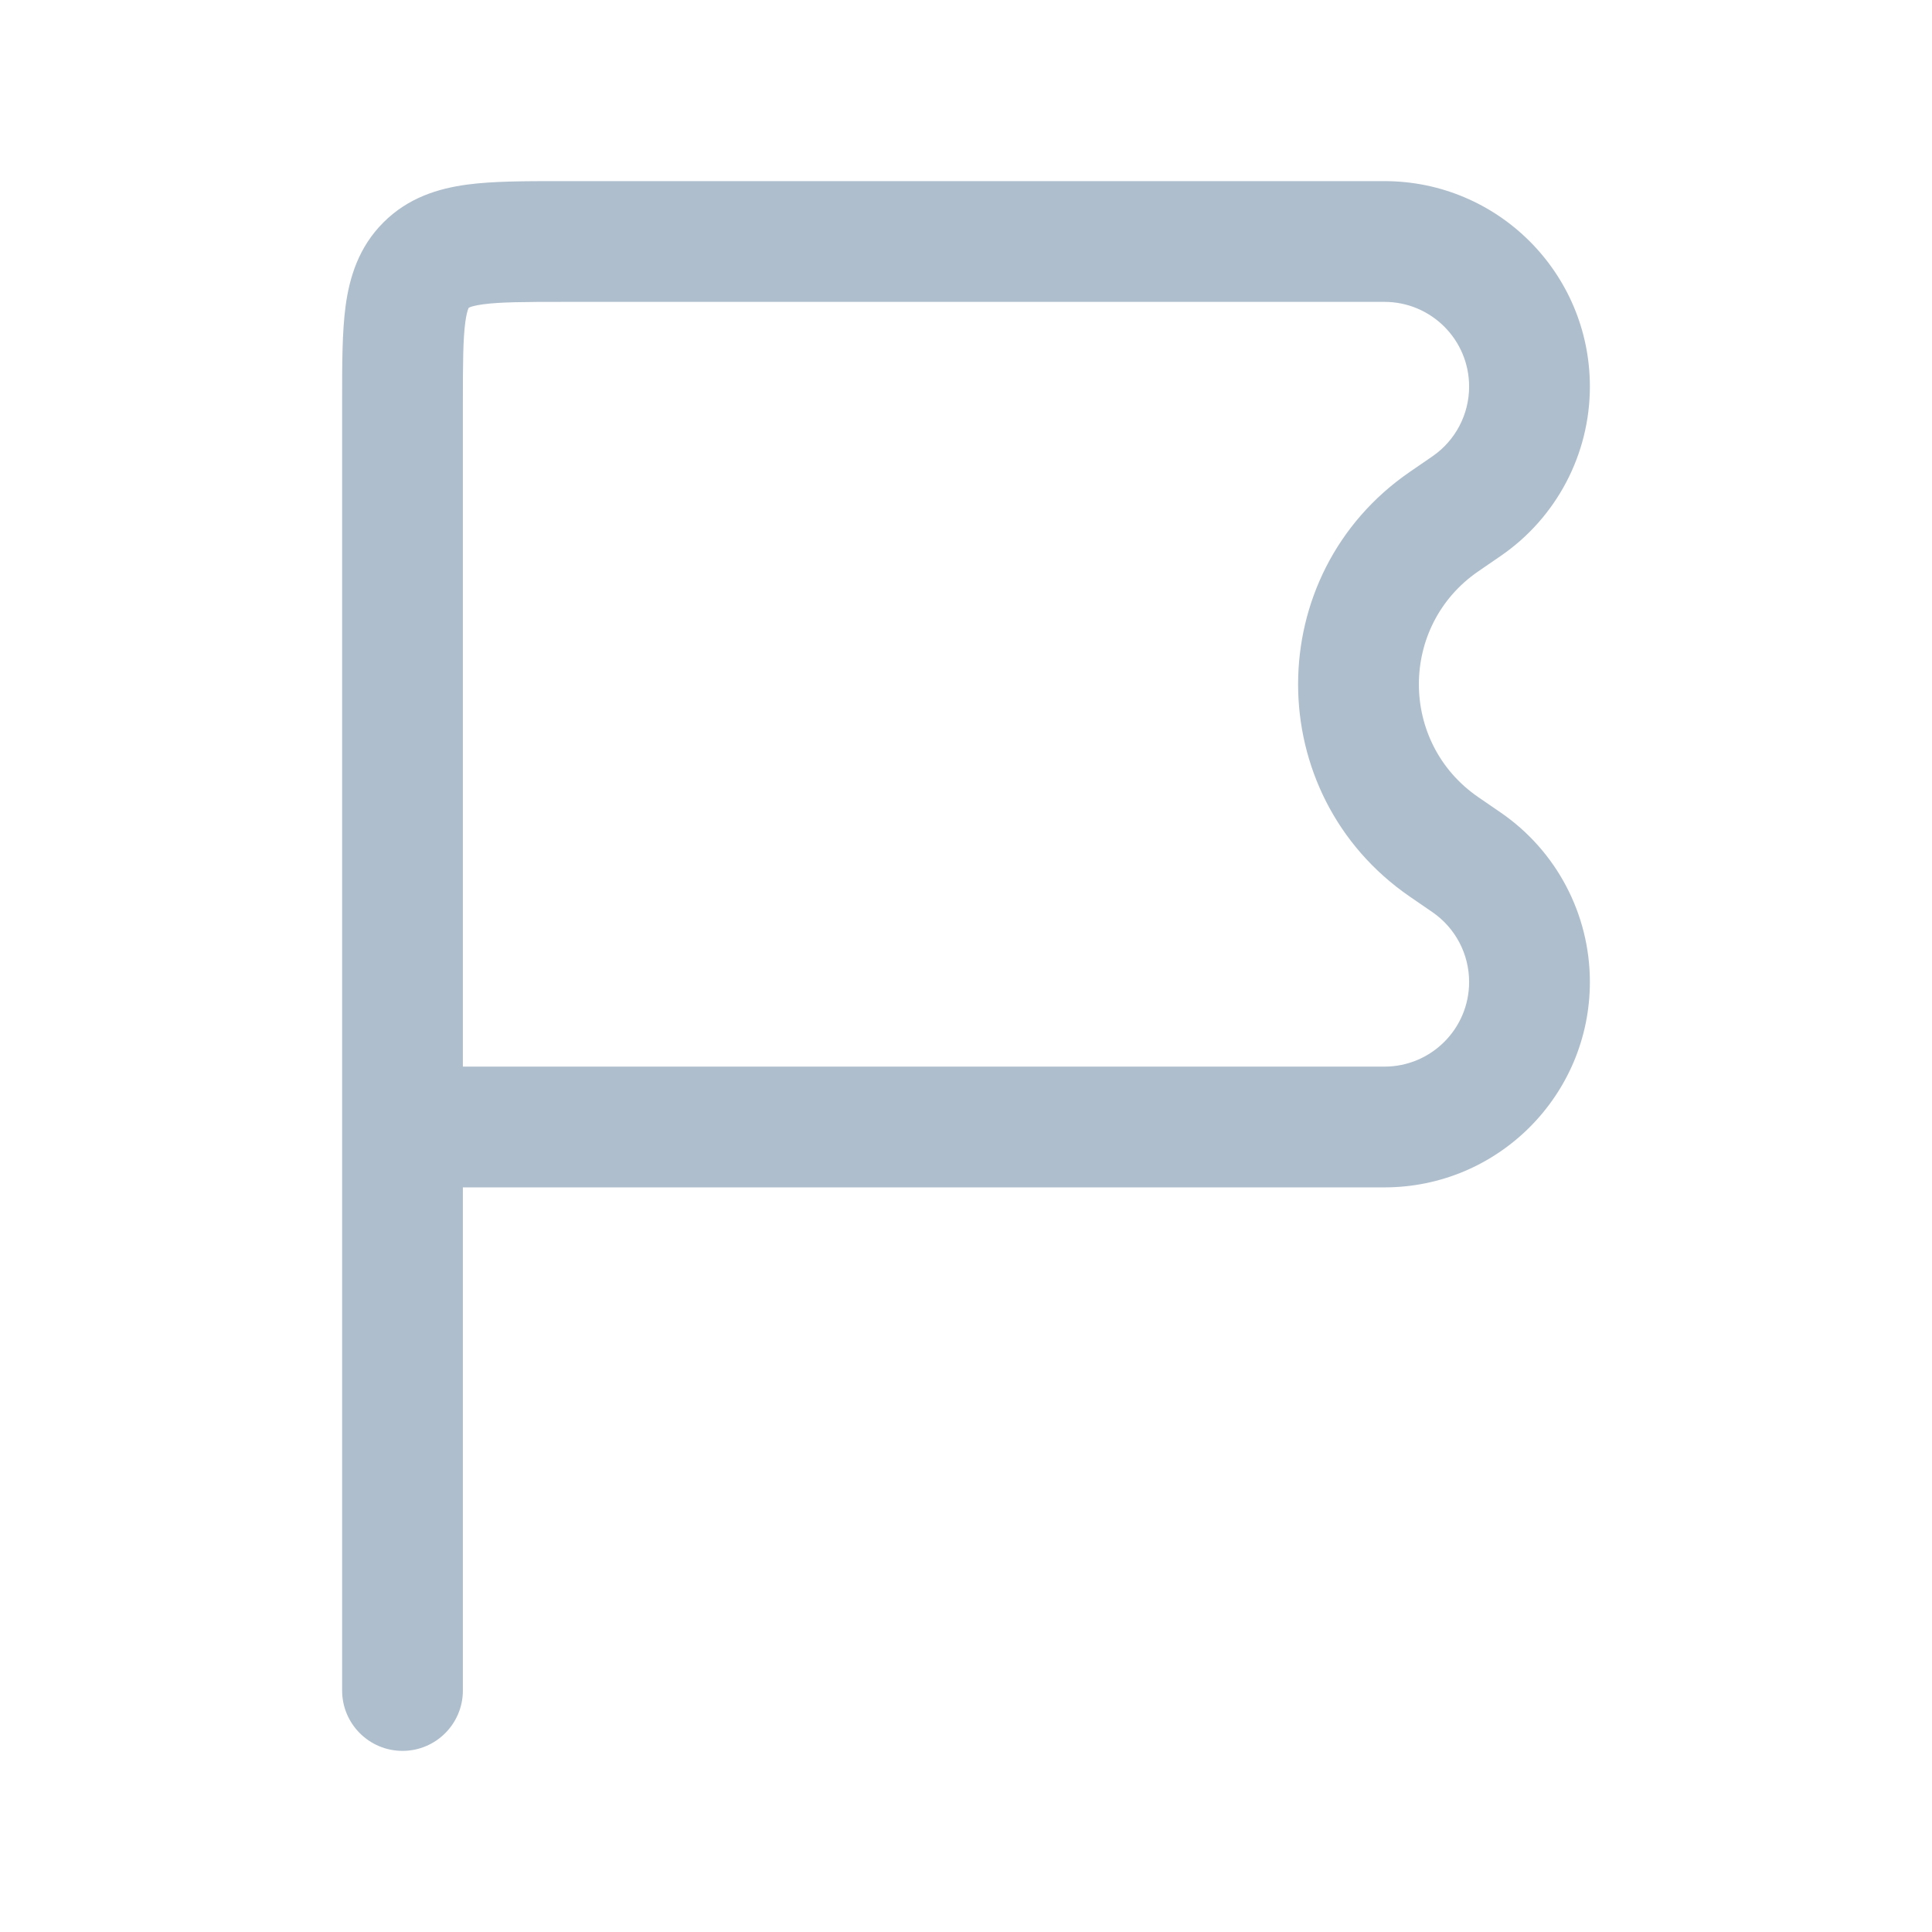
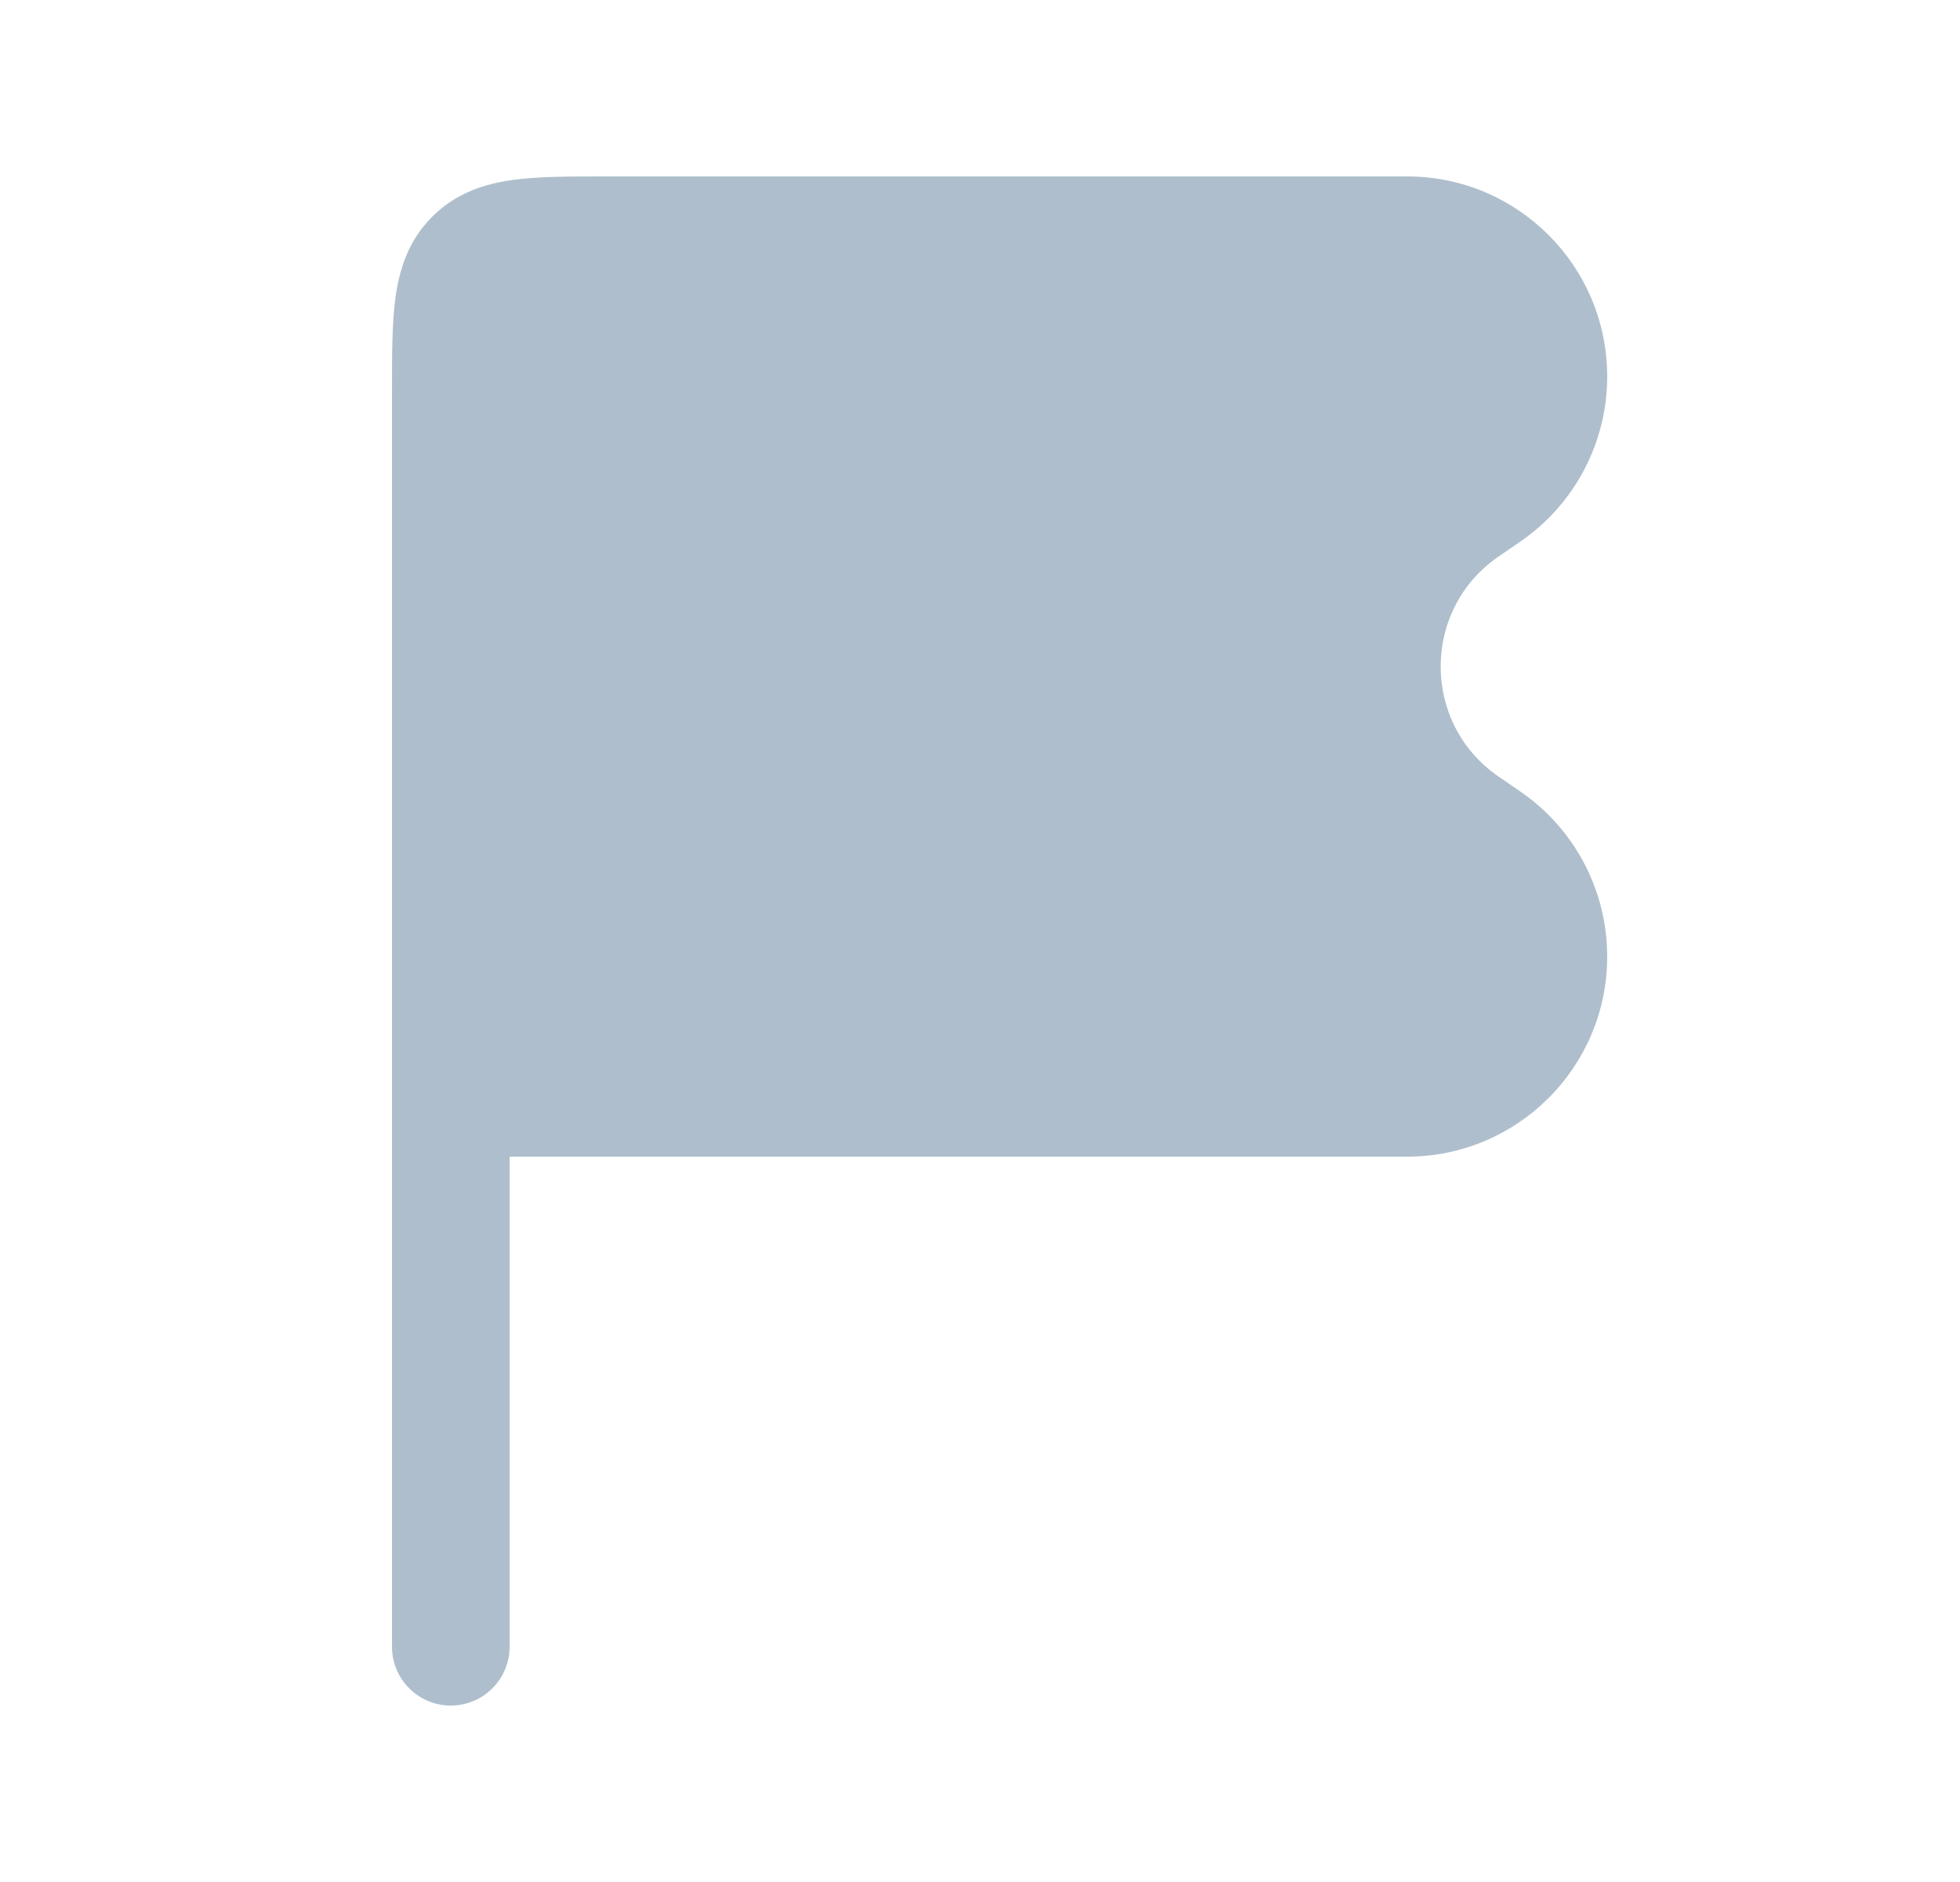
- <svg xmlns="http://www.w3.org/2000/svg" width="24" height="24" viewBox="0 0 24 24" fill="none">
-   <path fill-rule="evenodd" clip-rule="evenodd" d="M6.955 2.25C6.97 2.25 6.985 2.25 7 2.25H17.198C18.607 2.25 19.75 3.393 19.75 4.802C19.75 5.642 19.336 6.429 18.644 6.905L18.363 7.098C17.38 7.774 17.38 9.226 18.363 9.902L18.644 10.095C19.336 10.571 19.75 11.358 19.75 12.198C19.75 13.607 18.607 14.75 17.198 14.75H5.75L5.75 21C5.75 21.414 5.414 21.75 5 21.75C4.586 21.75 4.25 21.414 4.25 21L4.25 5C4.25 4.985 4.25 4.97 4.25 4.955C4.25 4.522 4.25 4.126 4.293 3.803C4.341 3.447 4.454 3.072 4.763 2.763C5.072 2.454 5.447 2.341 5.803 2.293C6.126 2.25 6.522 2.25 6.955 2.25ZM5.75 13.25H17.198C17.779 13.25 18.25 12.779 18.25 12.198C18.25 11.851 18.079 11.527 17.794 11.331L17.513 11.138C15.663 9.866 15.663 7.134 17.513 5.862L17.794 5.669C18.079 5.473 18.25 5.149 18.25 4.802C18.25 4.221 17.779 3.75 17.198 3.75H7C6.507 3.75 6.213 3.752 6.003 3.78C5.906 3.793 5.858 3.808 5.836 3.817C5.831 3.819 5.828 3.821 5.826 3.822L5.823 3.823L5.822 3.826C5.821 3.828 5.819 3.831 5.817 3.836C5.808 3.858 5.793 3.906 5.78 4.003C5.752 4.213 5.75 4.507 5.75 5L5.75 13.25Z" fill="#AEBECC" />
+ <svg xmlns="http://www.w3.org/2000/svg" width="25" height="24" viewBox="0 0 25 24" fill="none">
+   <path d="M7.705 2.25C7.272 2.25 6.876 2.25 6.553 2.293C6.197 2.341 5.822 2.454 5.513 2.763C5.204 3.072 5.091 3.447 5.043 3.803C5 4.126 5 4.522 5 4.955L5 21C5 21.414 5.336 21.75 5.75 21.75C6.164 21.75 6.5 21.414 6.5 21L6.5 14.75H17.948C19.357 14.75 20.5 13.607 20.5 12.198C20.5 11.358 20.086 10.571 19.394 10.095L19.113 9.902C18.13 9.226 18.13 7.774 19.113 7.098L19.394 6.905C20.086 6.429 20.5 5.642 20.5 4.802C20.5 3.393 19.357 2.25 17.948 2.25L7.705 2.25Z" fill="#AEBECC" />
</svg>
